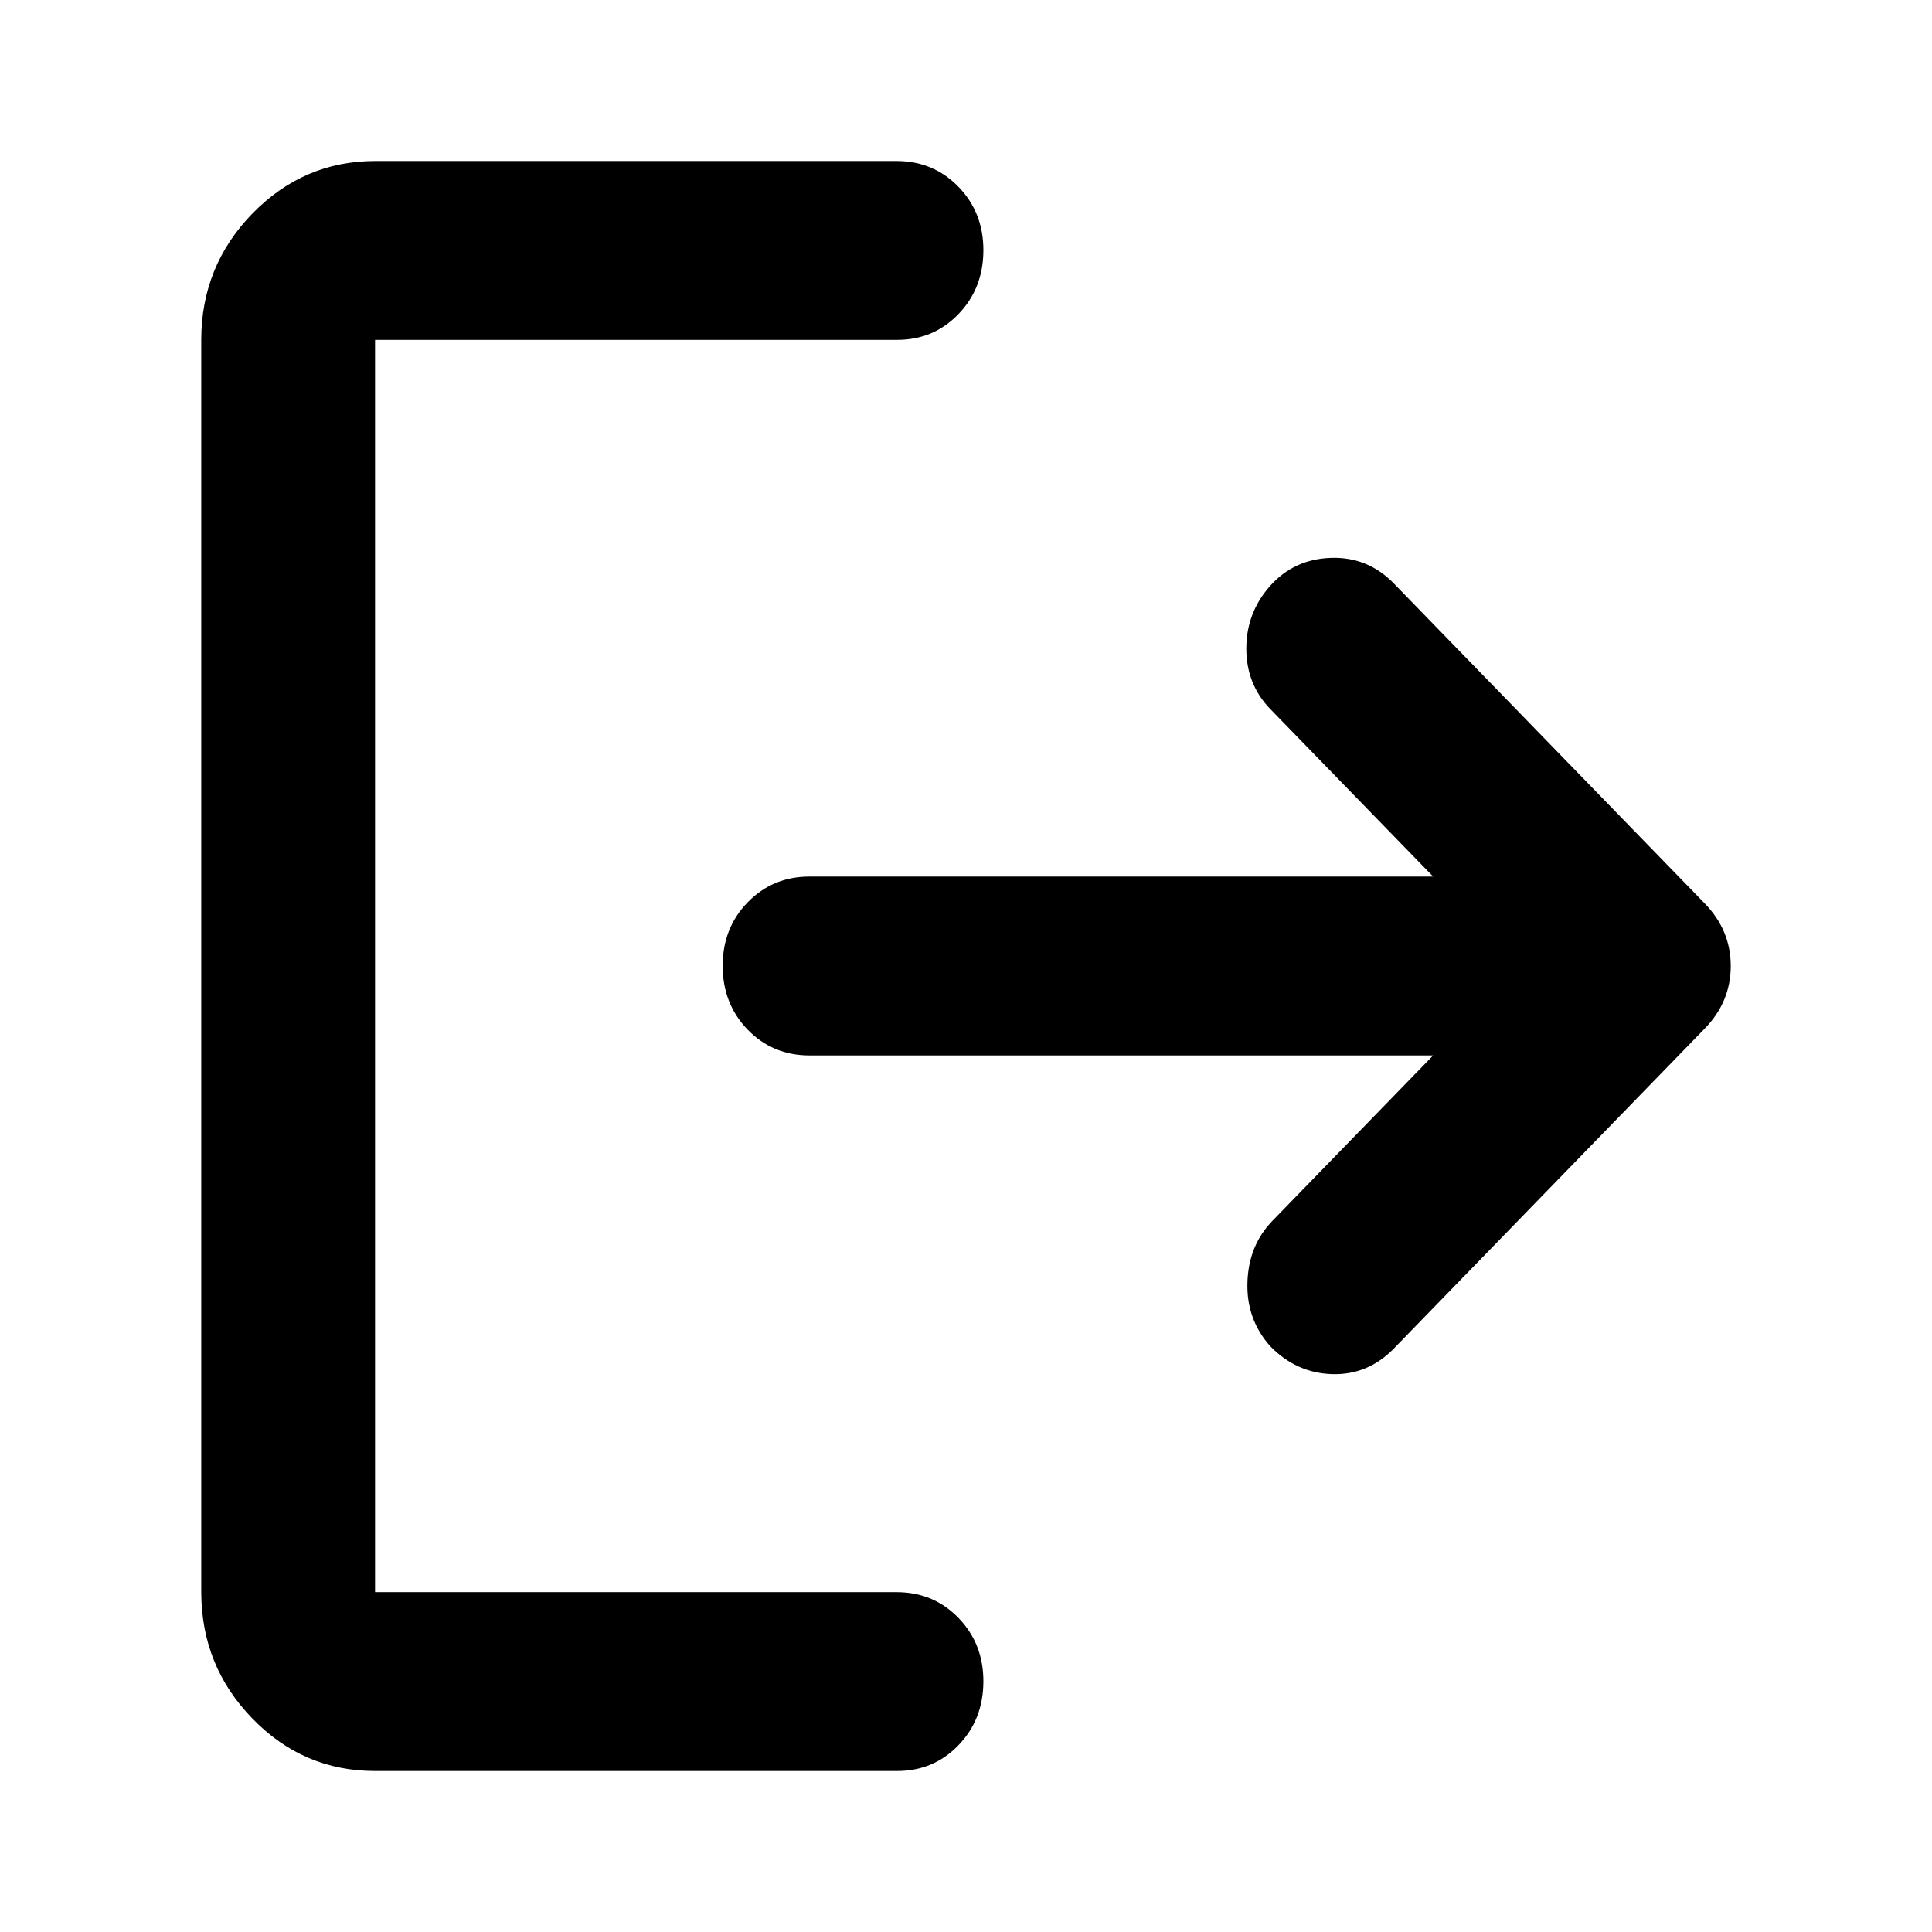
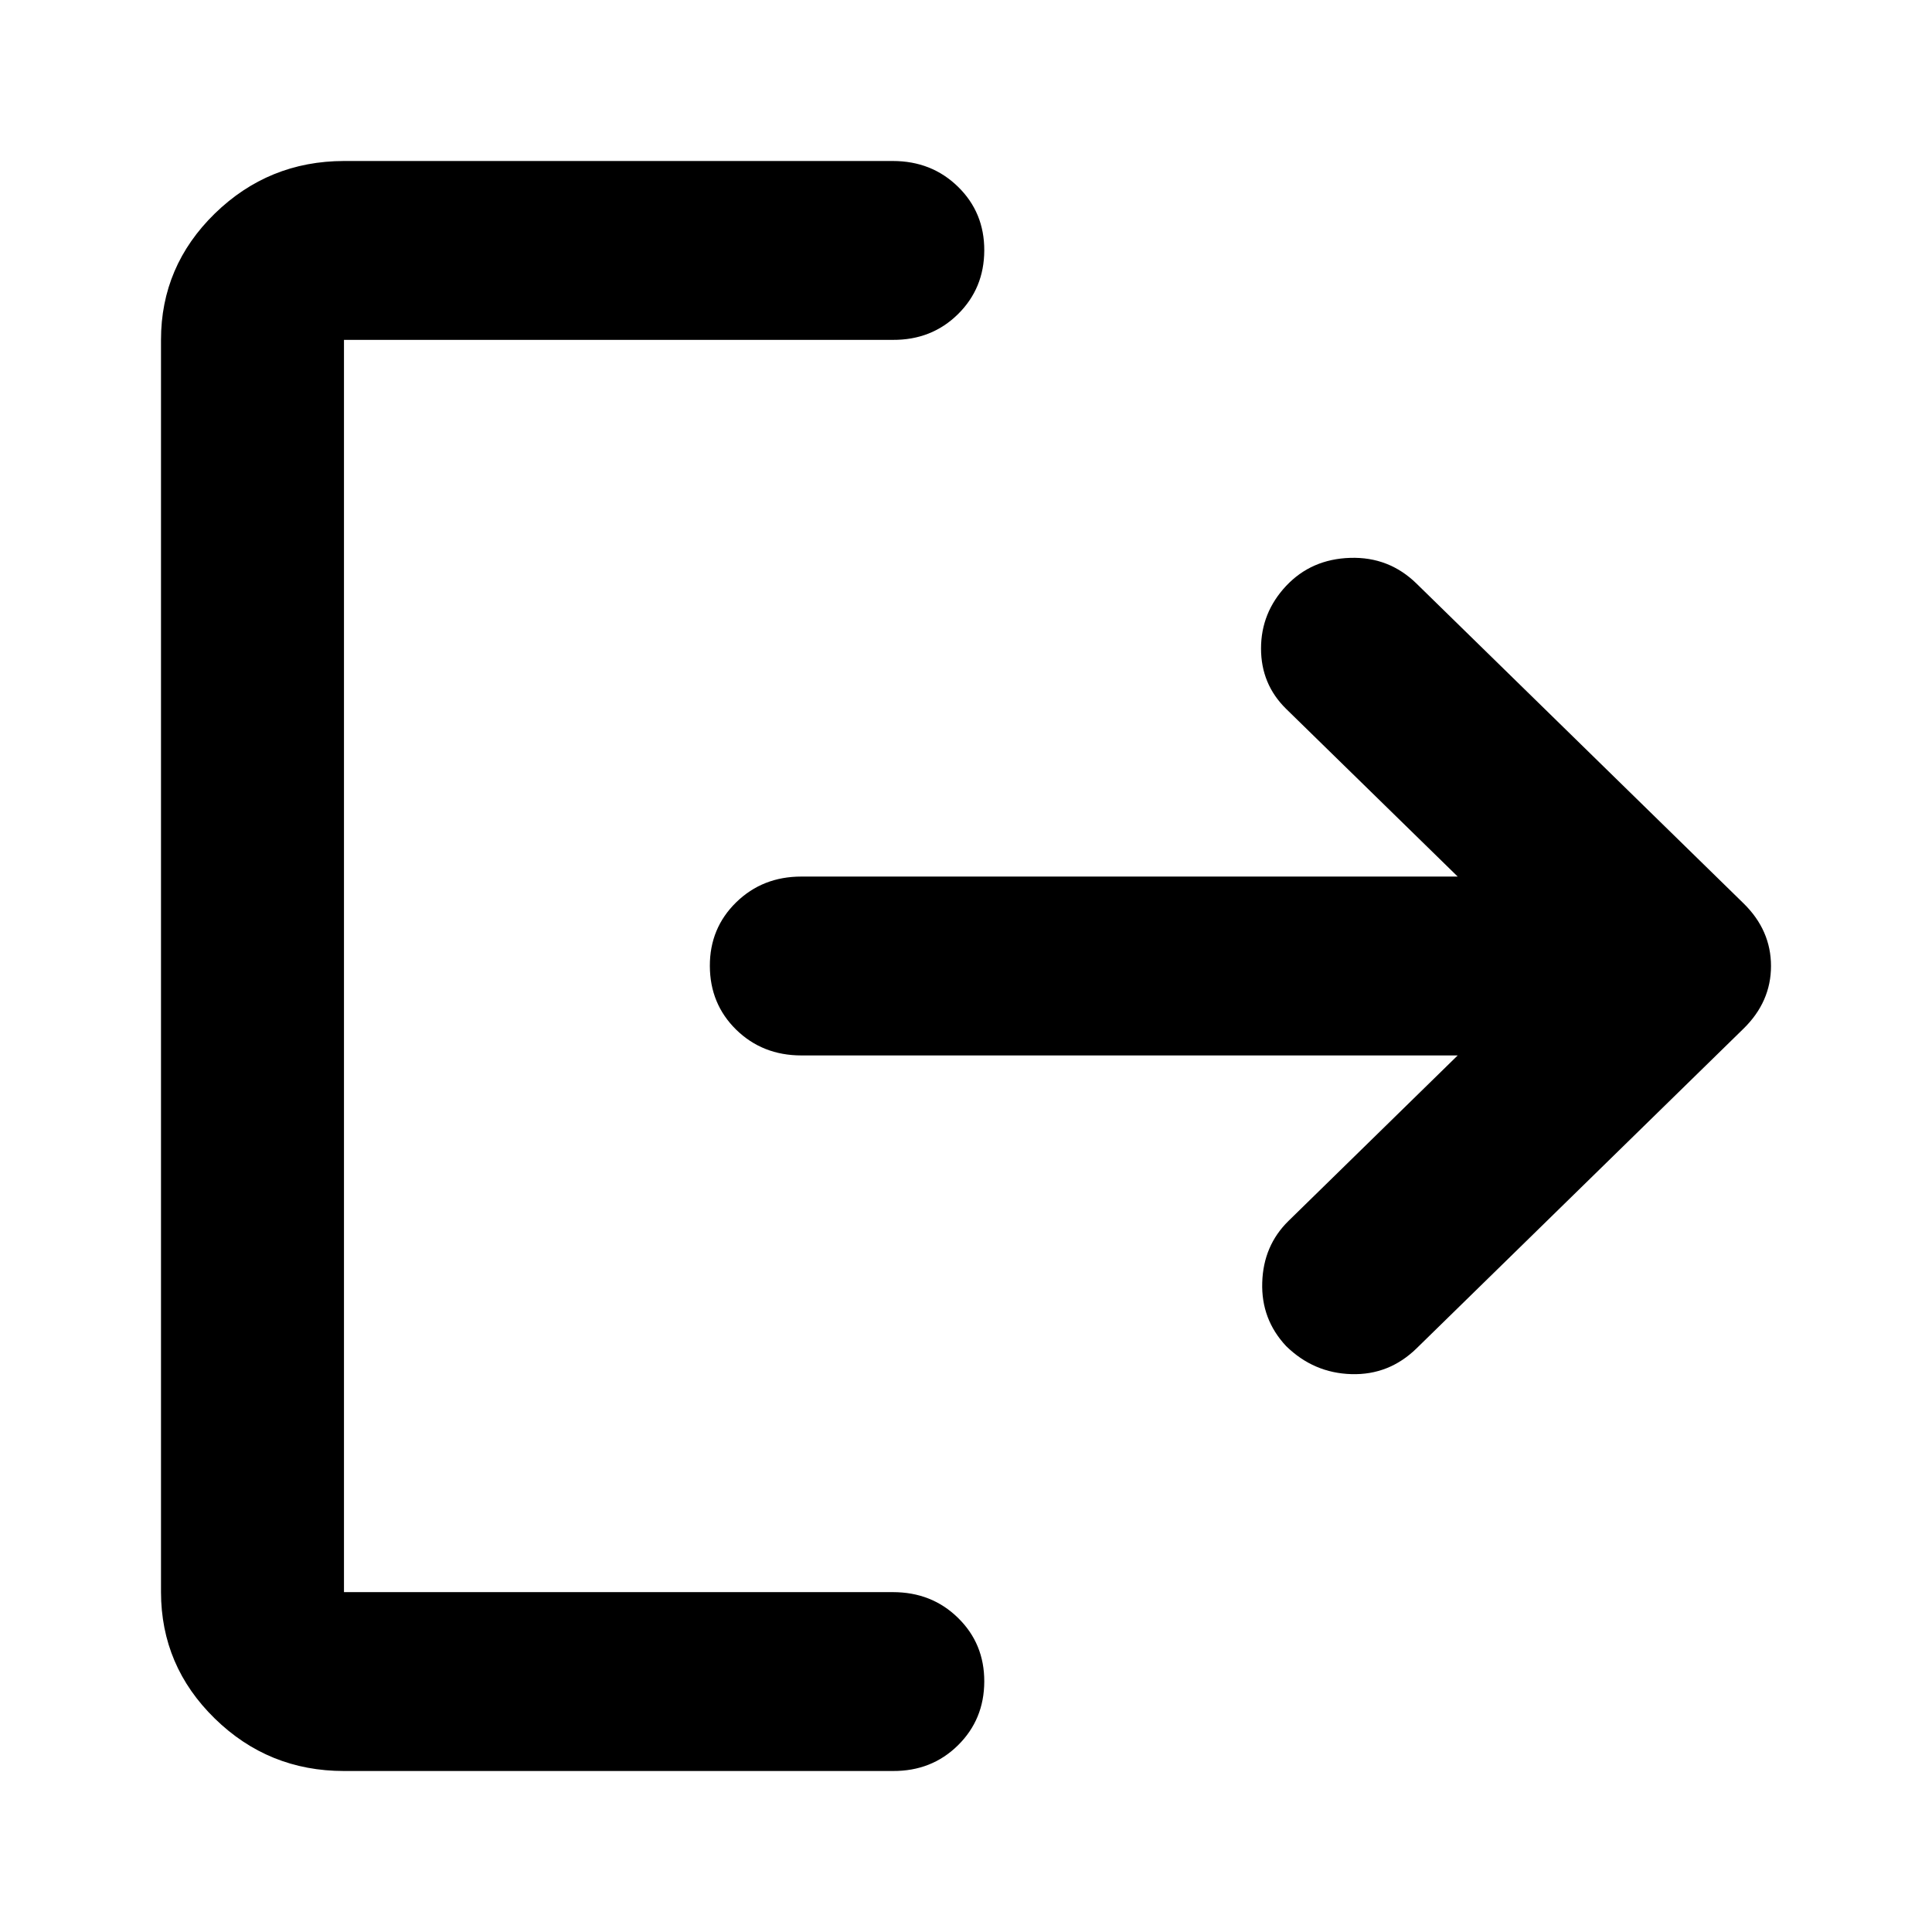
<svg xmlns="http://www.w3.org/2000/svg" width="24" height="24" viewBox="0 0 24 24" fill="none">
-   <path d="M4.659 22C4.065 22 3.557 21.783 3.135 21.348C2.712 20.913 2.501 20.39 2.5 19.778V4.222C2.5 3.611 2.712 3.088 3.135 2.653C3.558 2.219 4.066 2.001 4.659 2H11.136C11.442 2 11.699 2.107 11.906 2.32C12.113 2.533 12.217 2.797 12.216 3.111C12.215 3.425 12.112 3.689 11.905 3.903C11.698 4.117 11.442 4.224 11.136 4.222H4.659V19.778H11.136C11.442 19.778 11.699 19.884 11.906 20.098C12.113 20.311 12.217 20.575 12.216 20.889C12.215 21.203 12.112 21.467 11.905 21.681C11.698 21.895 11.442 22.002 11.136 22H4.659ZM17.803 13.111H10.057C9.751 13.111 9.495 13.004 9.288 12.791C9.082 12.578 8.978 12.314 8.977 12C8.977 11.686 9.08 11.422 9.288 11.209C9.496 10.995 9.752 10.889 10.057 10.889H17.803L15.778 8.806C15.581 8.602 15.482 8.352 15.482 8.056C15.482 7.759 15.581 7.5 15.778 7.278C15.976 7.056 16.228 6.94 16.534 6.93C16.84 6.92 17.101 7.027 17.317 7.25L21.176 11.222C21.392 11.444 21.5 11.704 21.5 12C21.5 12.296 21.392 12.556 21.176 12.778L17.317 16.75C17.101 16.972 16.845 17.079 16.548 17.07C16.252 17.061 15.995 16.945 15.778 16.722C15.581 16.5 15.486 16.236 15.496 15.931C15.505 15.626 15.608 15.371 15.805 15.167L17.803 13.111Z" fill="currentColor" />
+   <path d="M4.273 22C3.648 22 3.113 21.783 2.668 21.348C2.223 20.913 2.001 20.39 2 19.778V4.222C2 3.611 2.223 3.088 2.668 2.653C3.114 2.219 3.648 2.001 4.273 2H11.091C11.413 2 11.683 2.107 11.901 2.32C12.119 2.533 12.228 2.797 12.227 3.111C12.226 3.425 12.117 3.689 11.9 3.903C11.683 4.117 11.413 4.224 11.091 4.222H4.273V19.778H11.091C11.413 19.778 11.683 19.884 11.901 20.098C12.119 20.311 12.228 20.575 12.227 20.889C12.226 21.203 12.117 21.467 11.9 21.681C11.683 21.895 11.413 22.002 11.091 22H4.273ZM18.108 13.111H9.955C9.633 13.111 9.363 13.004 9.145 12.791C8.928 12.578 8.819 12.314 8.818 12C8.817 11.686 8.927 11.422 9.145 11.209C9.364 10.995 9.634 10.889 9.955 10.889H18.108L15.977 8.806C15.769 8.602 15.665 8.352 15.665 8.056C15.665 7.759 15.769 7.5 15.977 7.278C16.186 7.056 16.451 6.94 16.773 6.93C17.095 6.92 17.369 7.027 17.597 7.25L21.659 11.222C21.886 11.444 22 11.704 22 12C22 12.296 21.886 12.556 21.659 12.778L17.597 16.75C17.369 16.972 17.1 17.079 16.788 17.07C16.475 17.061 16.205 16.945 15.977 16.722C15.769 16.5 15.67 16.236 15.68 15.931C15.689 15.626 15.798 15.371 16.006 15.167L18.108 13.111Z" fill="currentColor" />
</svg>
